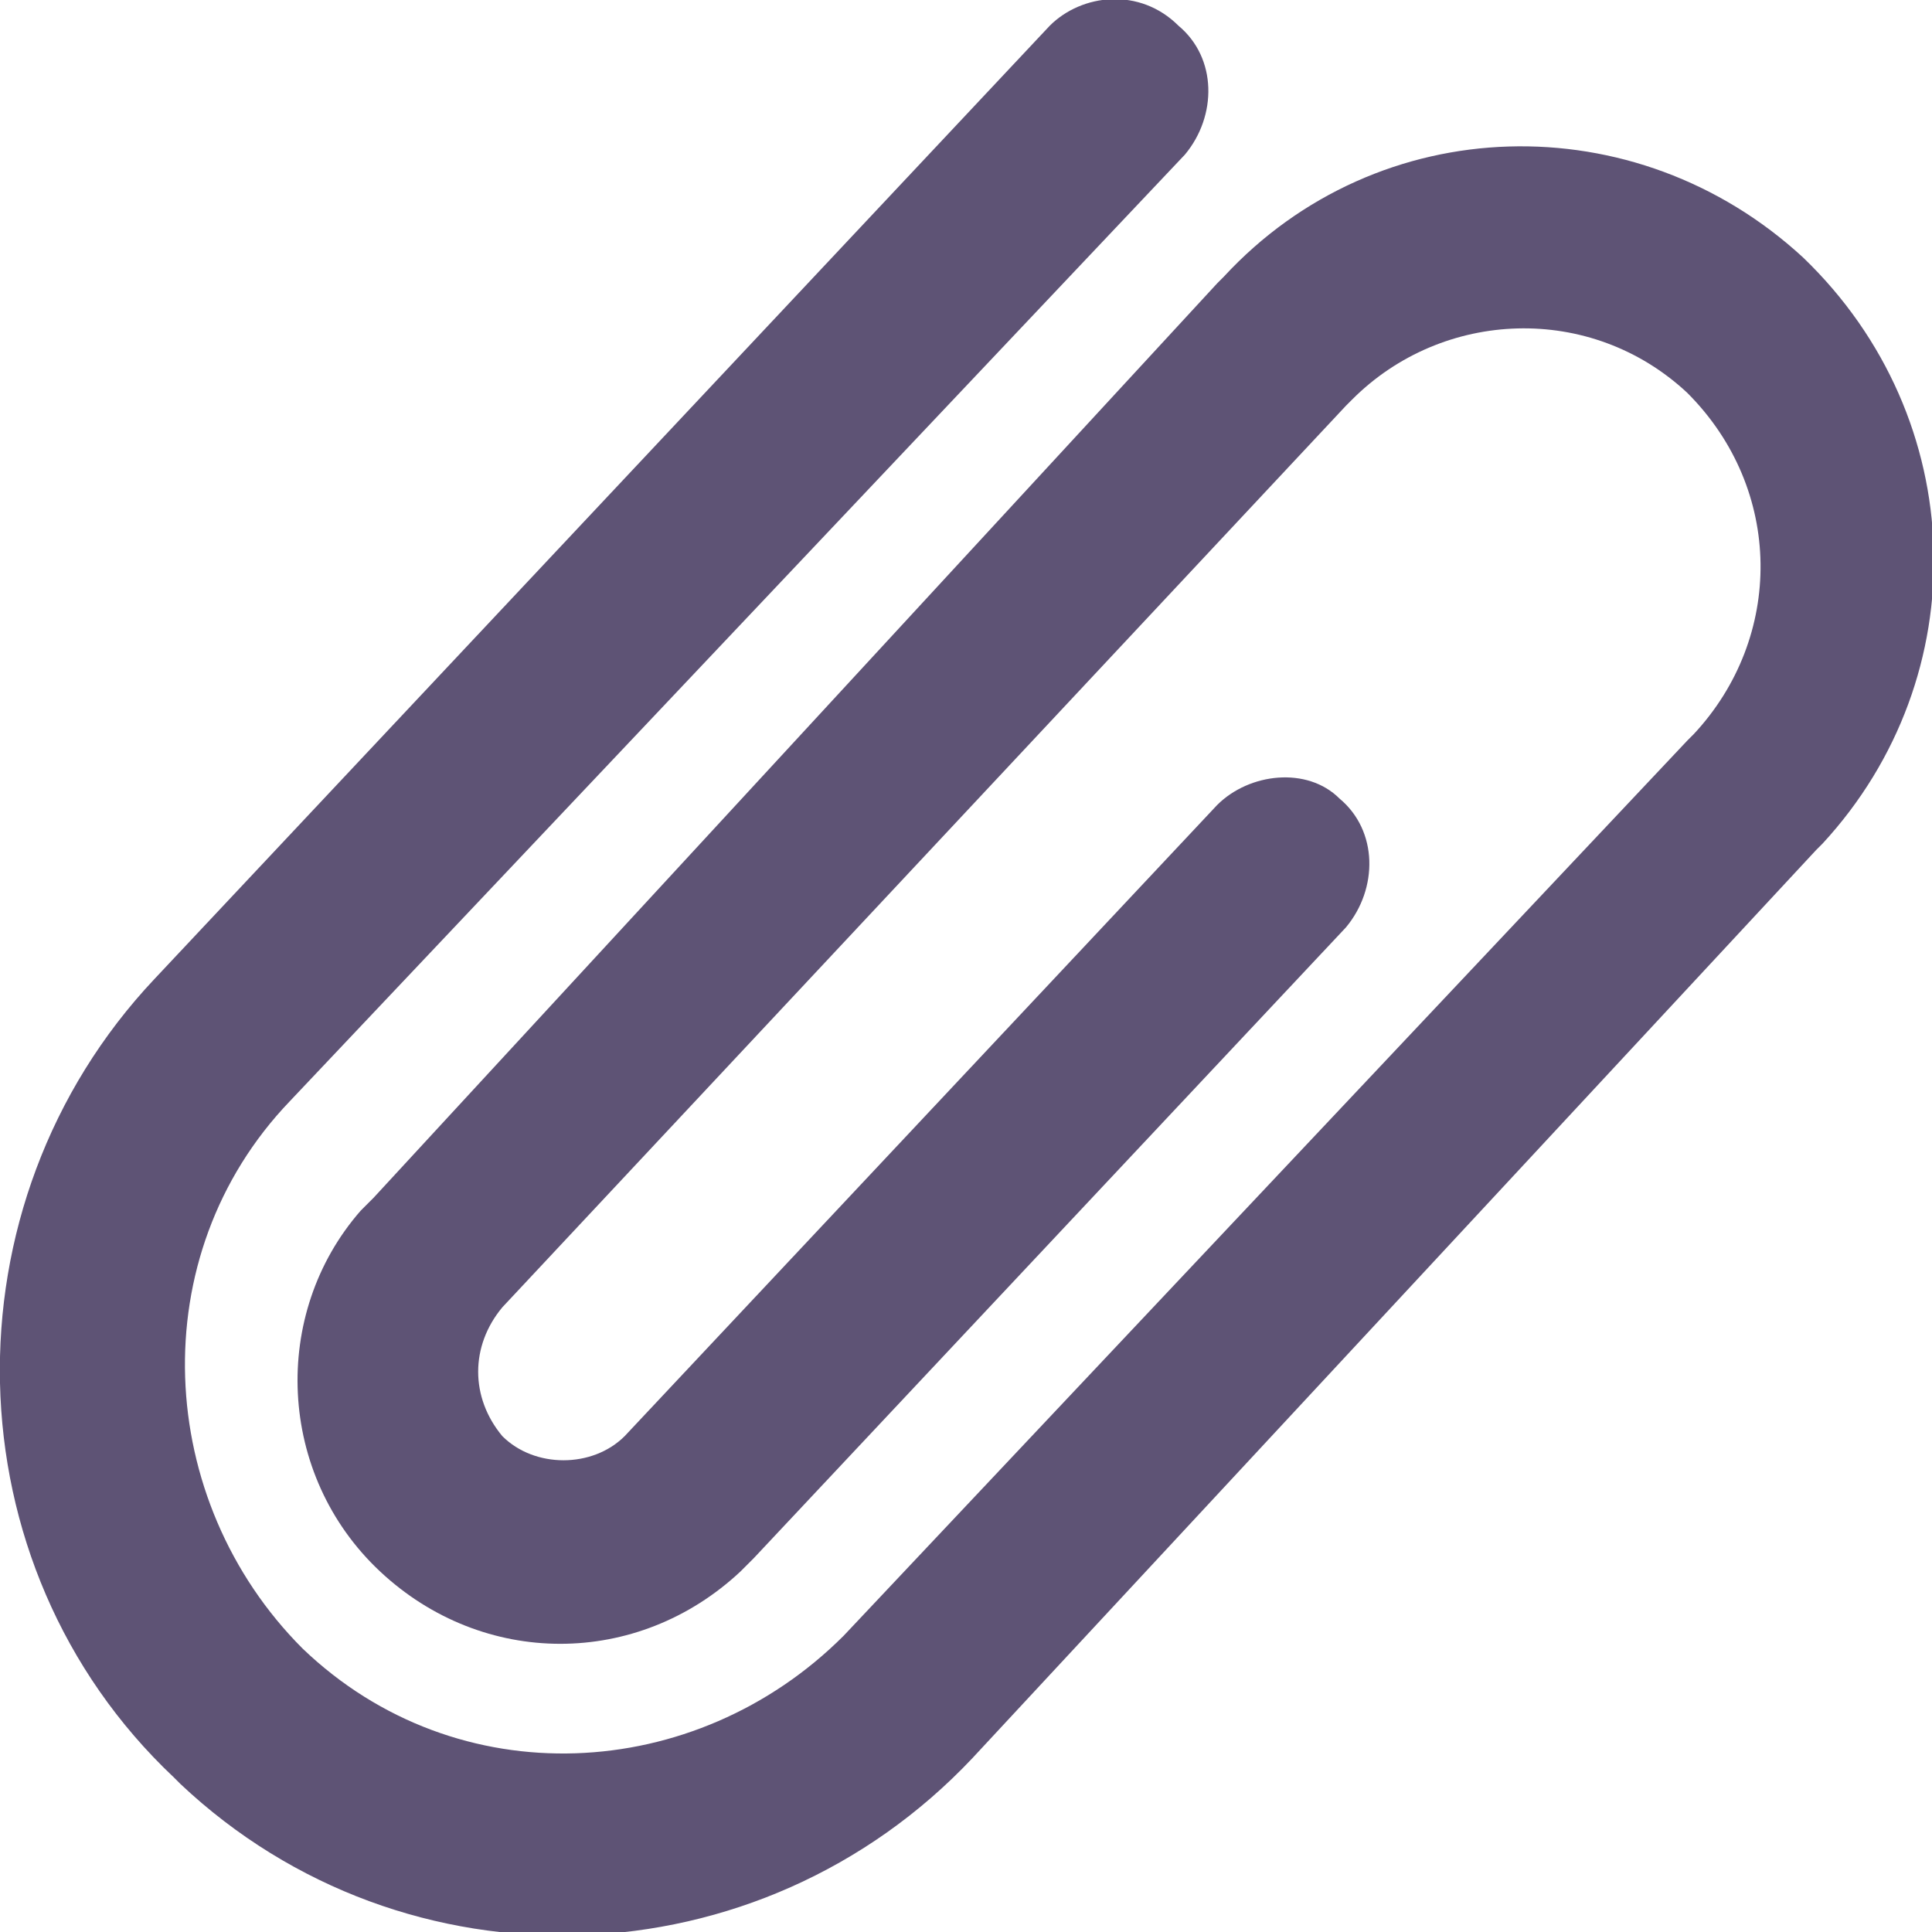
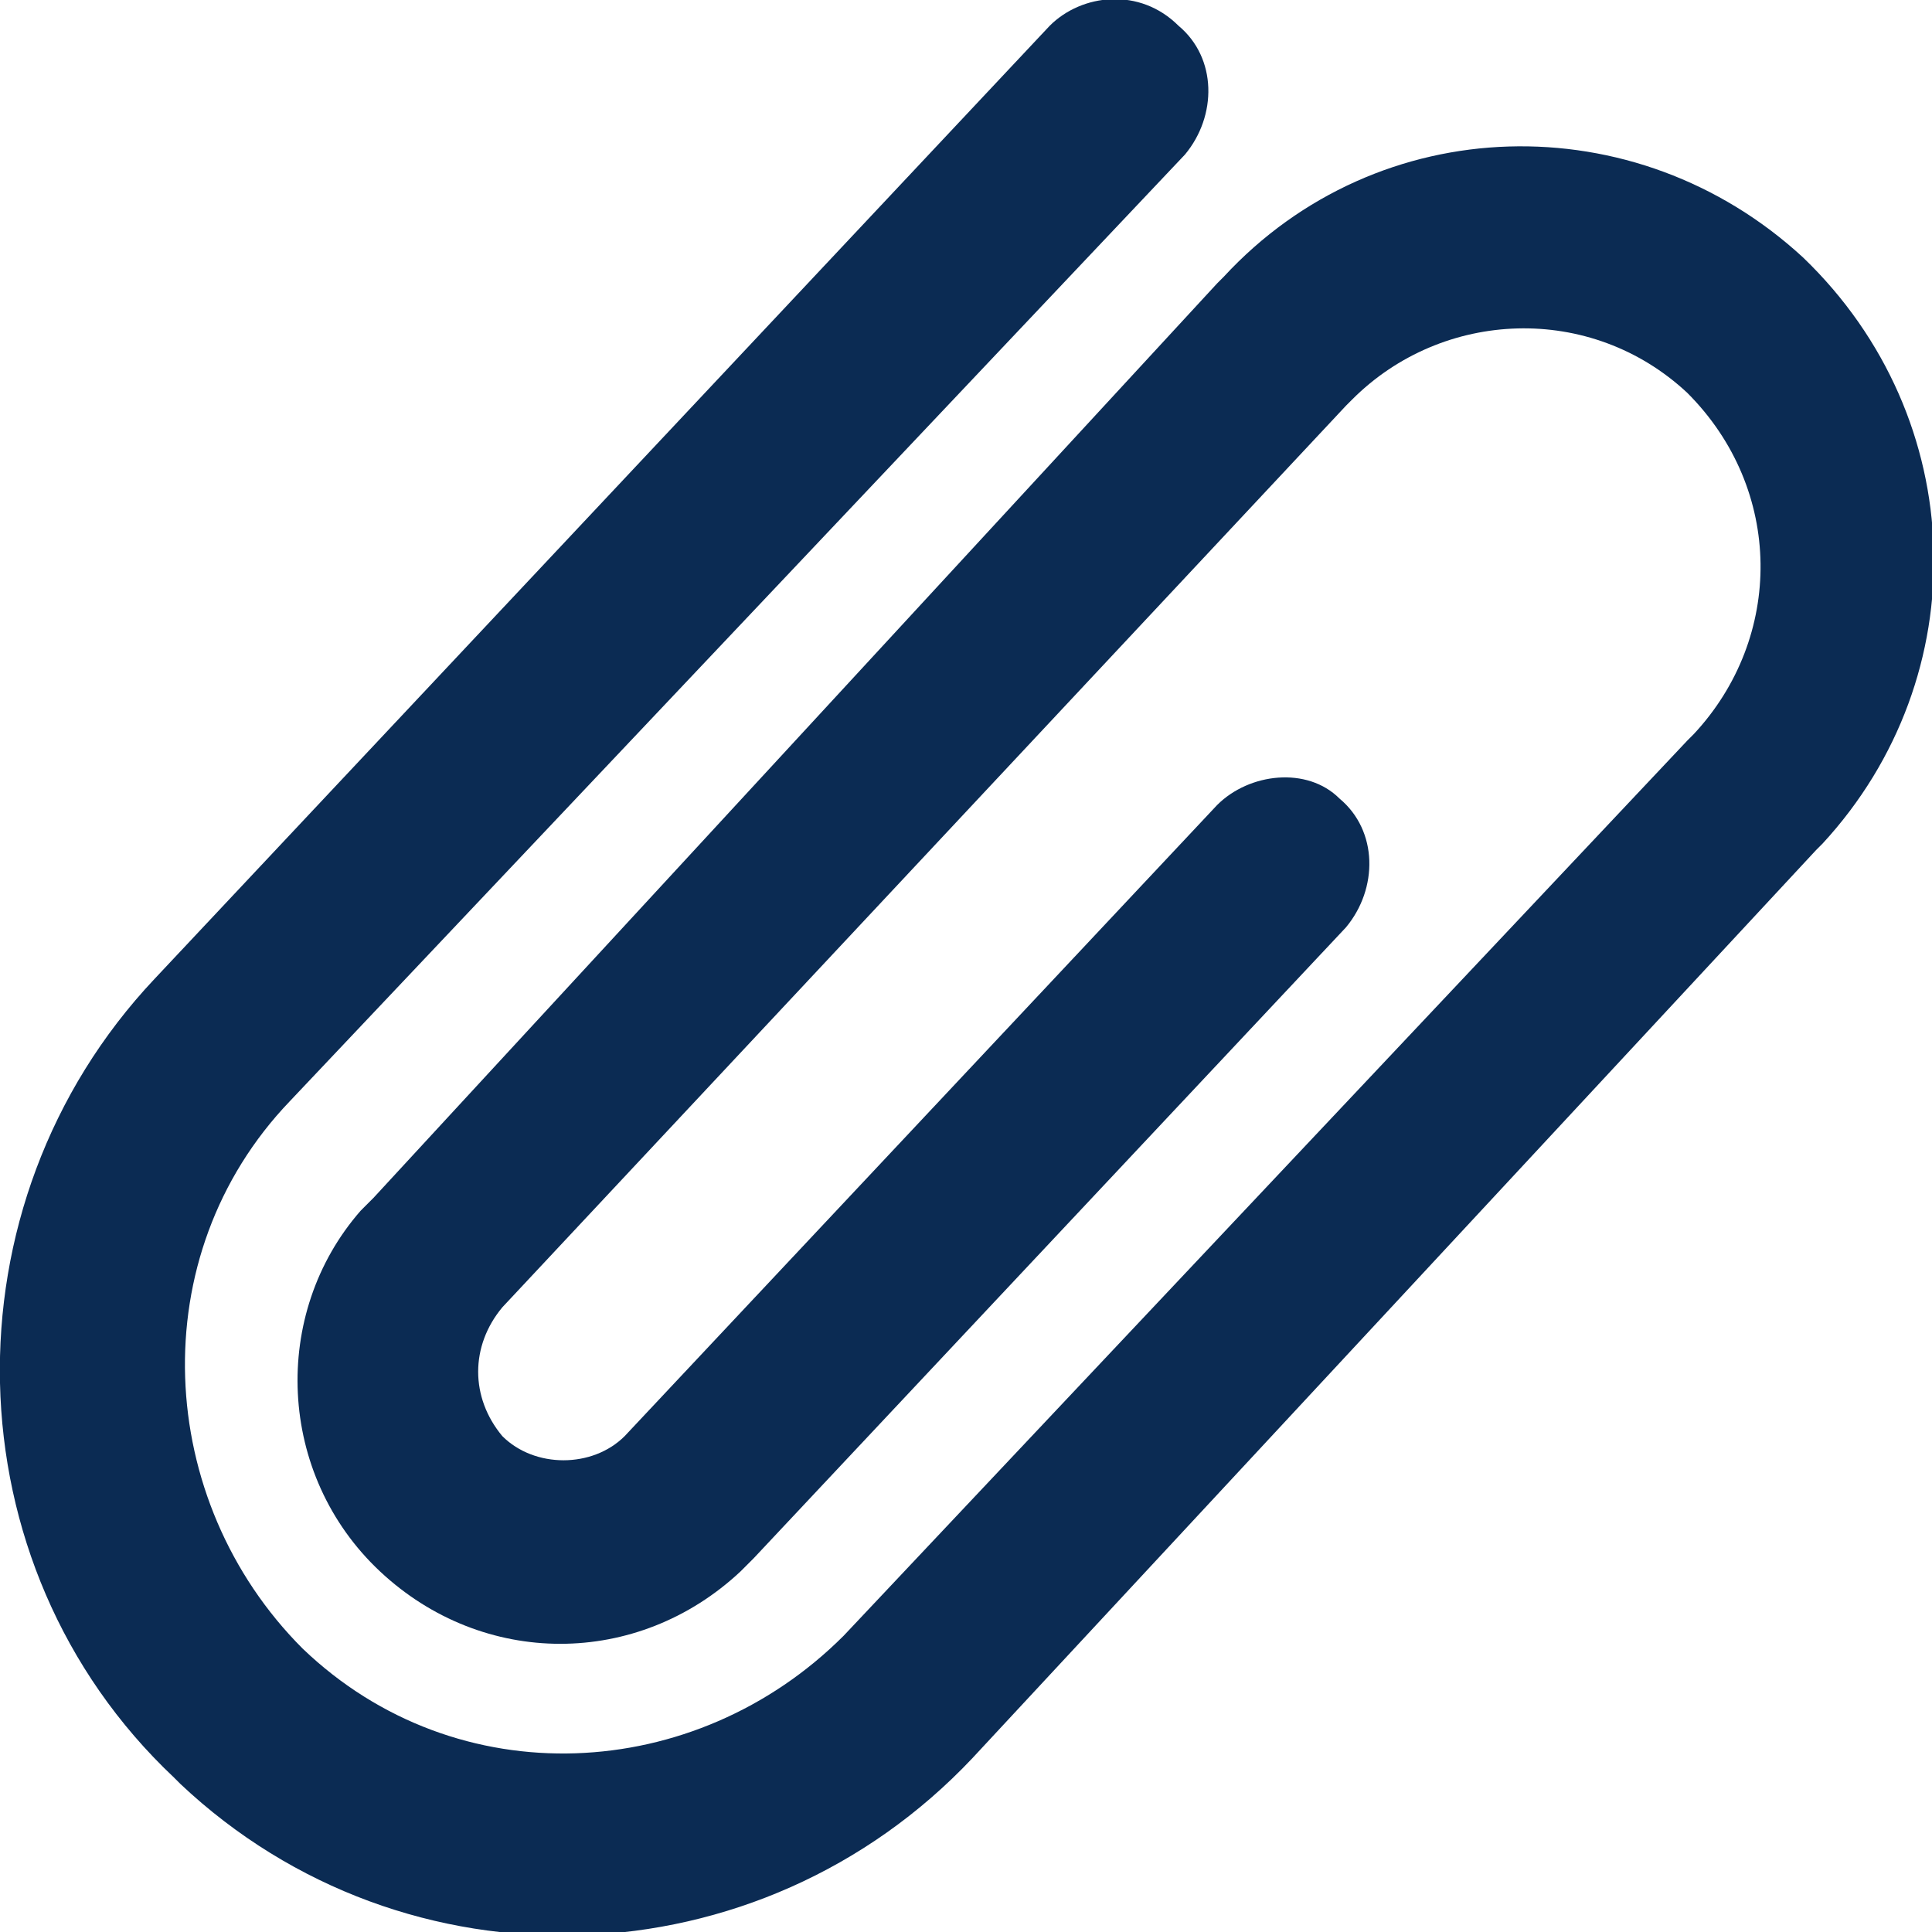
- <svg xmlns="http://www.w3.org/2000/svg" id="Layer_1" x="0px" y="0px" fill="#5E5375" style="enable-background:new 0 0 30 30" version="1.1" viewBox="0 0 30 30" xml:space="preserve">
+ <svg xmlns="http://www.w3.org/2000/svg" id="Layer_1" x="0px" y="0px" fill="#0B2B53" style="enable-background:new 0 0 30 30" version="1.1" viewBox="0 0 30 30" xml:space="preserve">
  <g>
    <path d="M18.3,0.4c0.6,0.5,0.6,1.4,0.1,2l0,0L4.5,17.1c-2.3,2.4-2.1,6.2,0.2,8.5c2.4,2.3,6.1,2.1,8.4-0.2l0,0l13.1-13.9l0.1-0.1   c1.4-1.5,1.4-3.8-0.1-5.3l0,0c-1.5-1.4-3.8-1.3-5.2,0.1l0,0l-0.1,0.1l-13.1,14l0,0c-0.5,0.6-0.5,1.4,0,2l0,0c0.5,0.5,1.4,0.5,1.9,0   l0,0l9.2-9.8c0.5-0.5,1.4-0.6,1.9-0.1l0,0c0.6,0.5,0.6,1.4,0.1,2l0,0l-9.2,9.8c-0.1,0.1-0.1,0.1-0.2,0.2c-1.6,1.5-4,1.5-5.6,0   c-1.6-1.5-1.7-4-0.3-5.6l0.1-0.1l0.1-0.1l0,0L18.9,4.4L19,4.3c2.4-2.6,6.4-2.7,9-0.3l0,0c2.6,2.5,2.7,6.5,0.3,9.1l-0.1,0.1   L15.1,27.3c-3.3,3.5-8.8,3.7-12.3,0.4c0,0,0,0-0.1-0.1c-3.5-3.3-3.6-8.9-0.3-12.4l0,0L16.3,0.4C16.8-0.1,17.7-0.2,18.3,0.4   L18.3,0.4z" />
  </g>
</svg>
